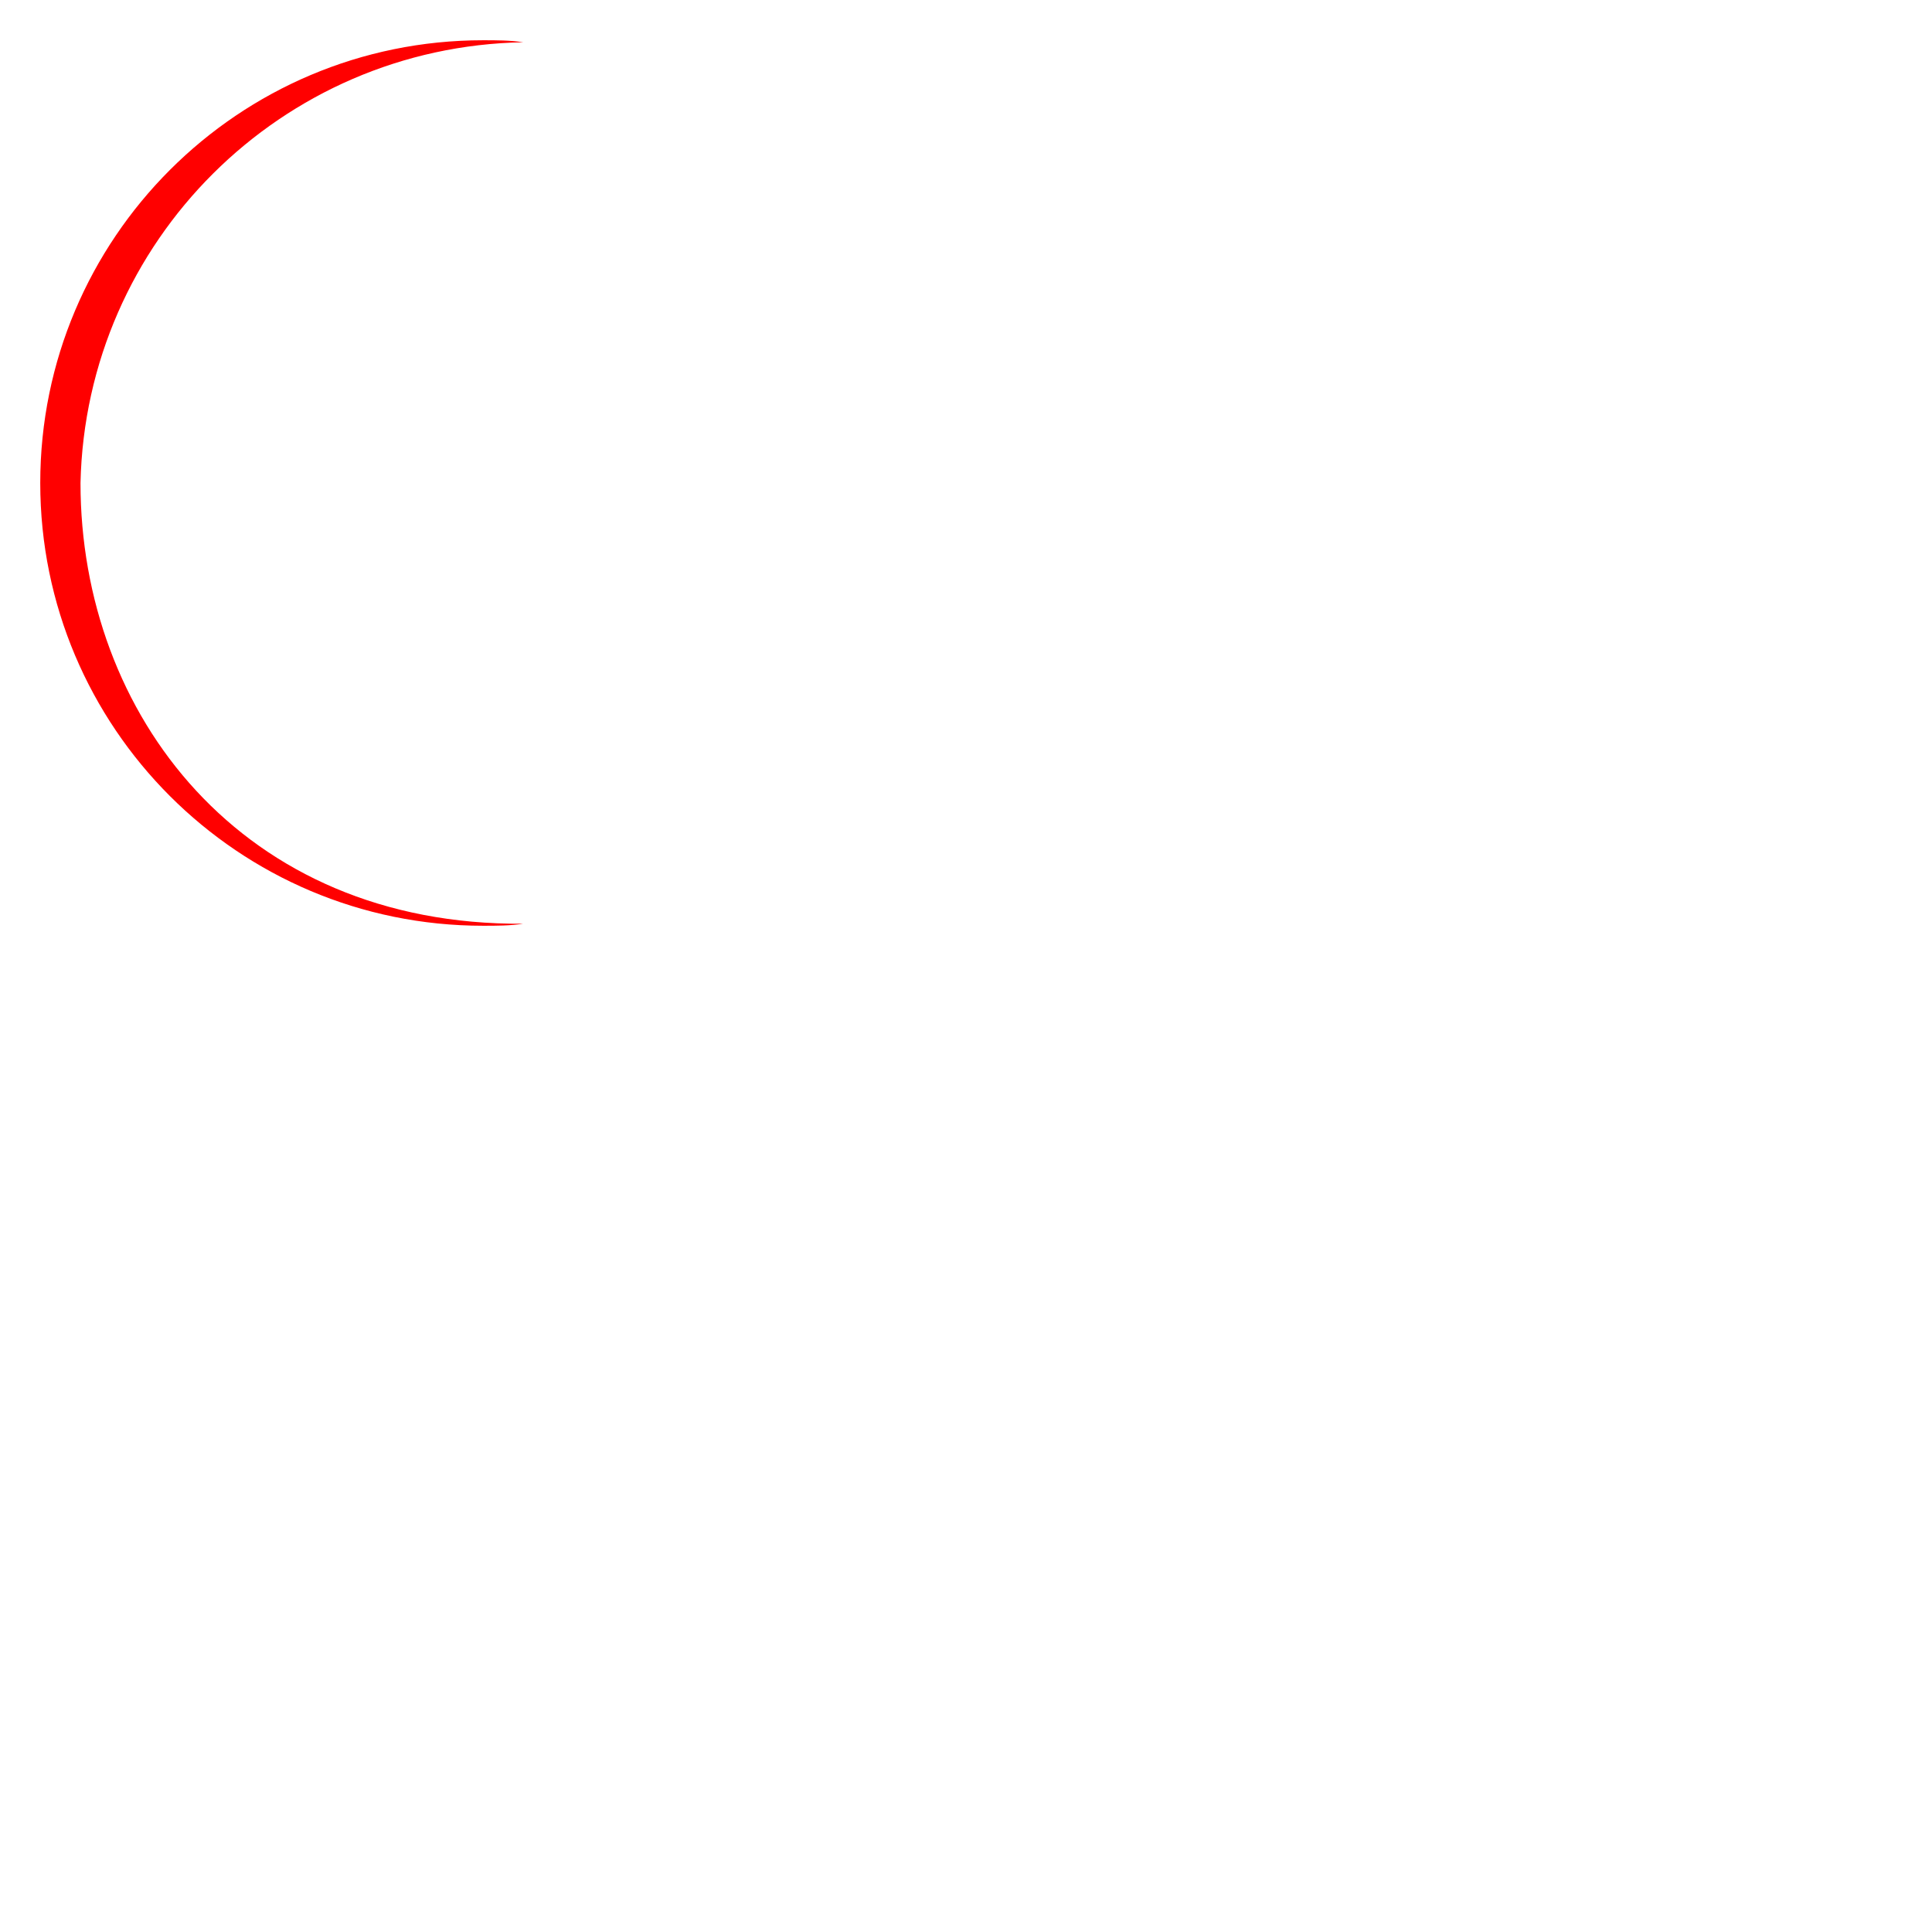
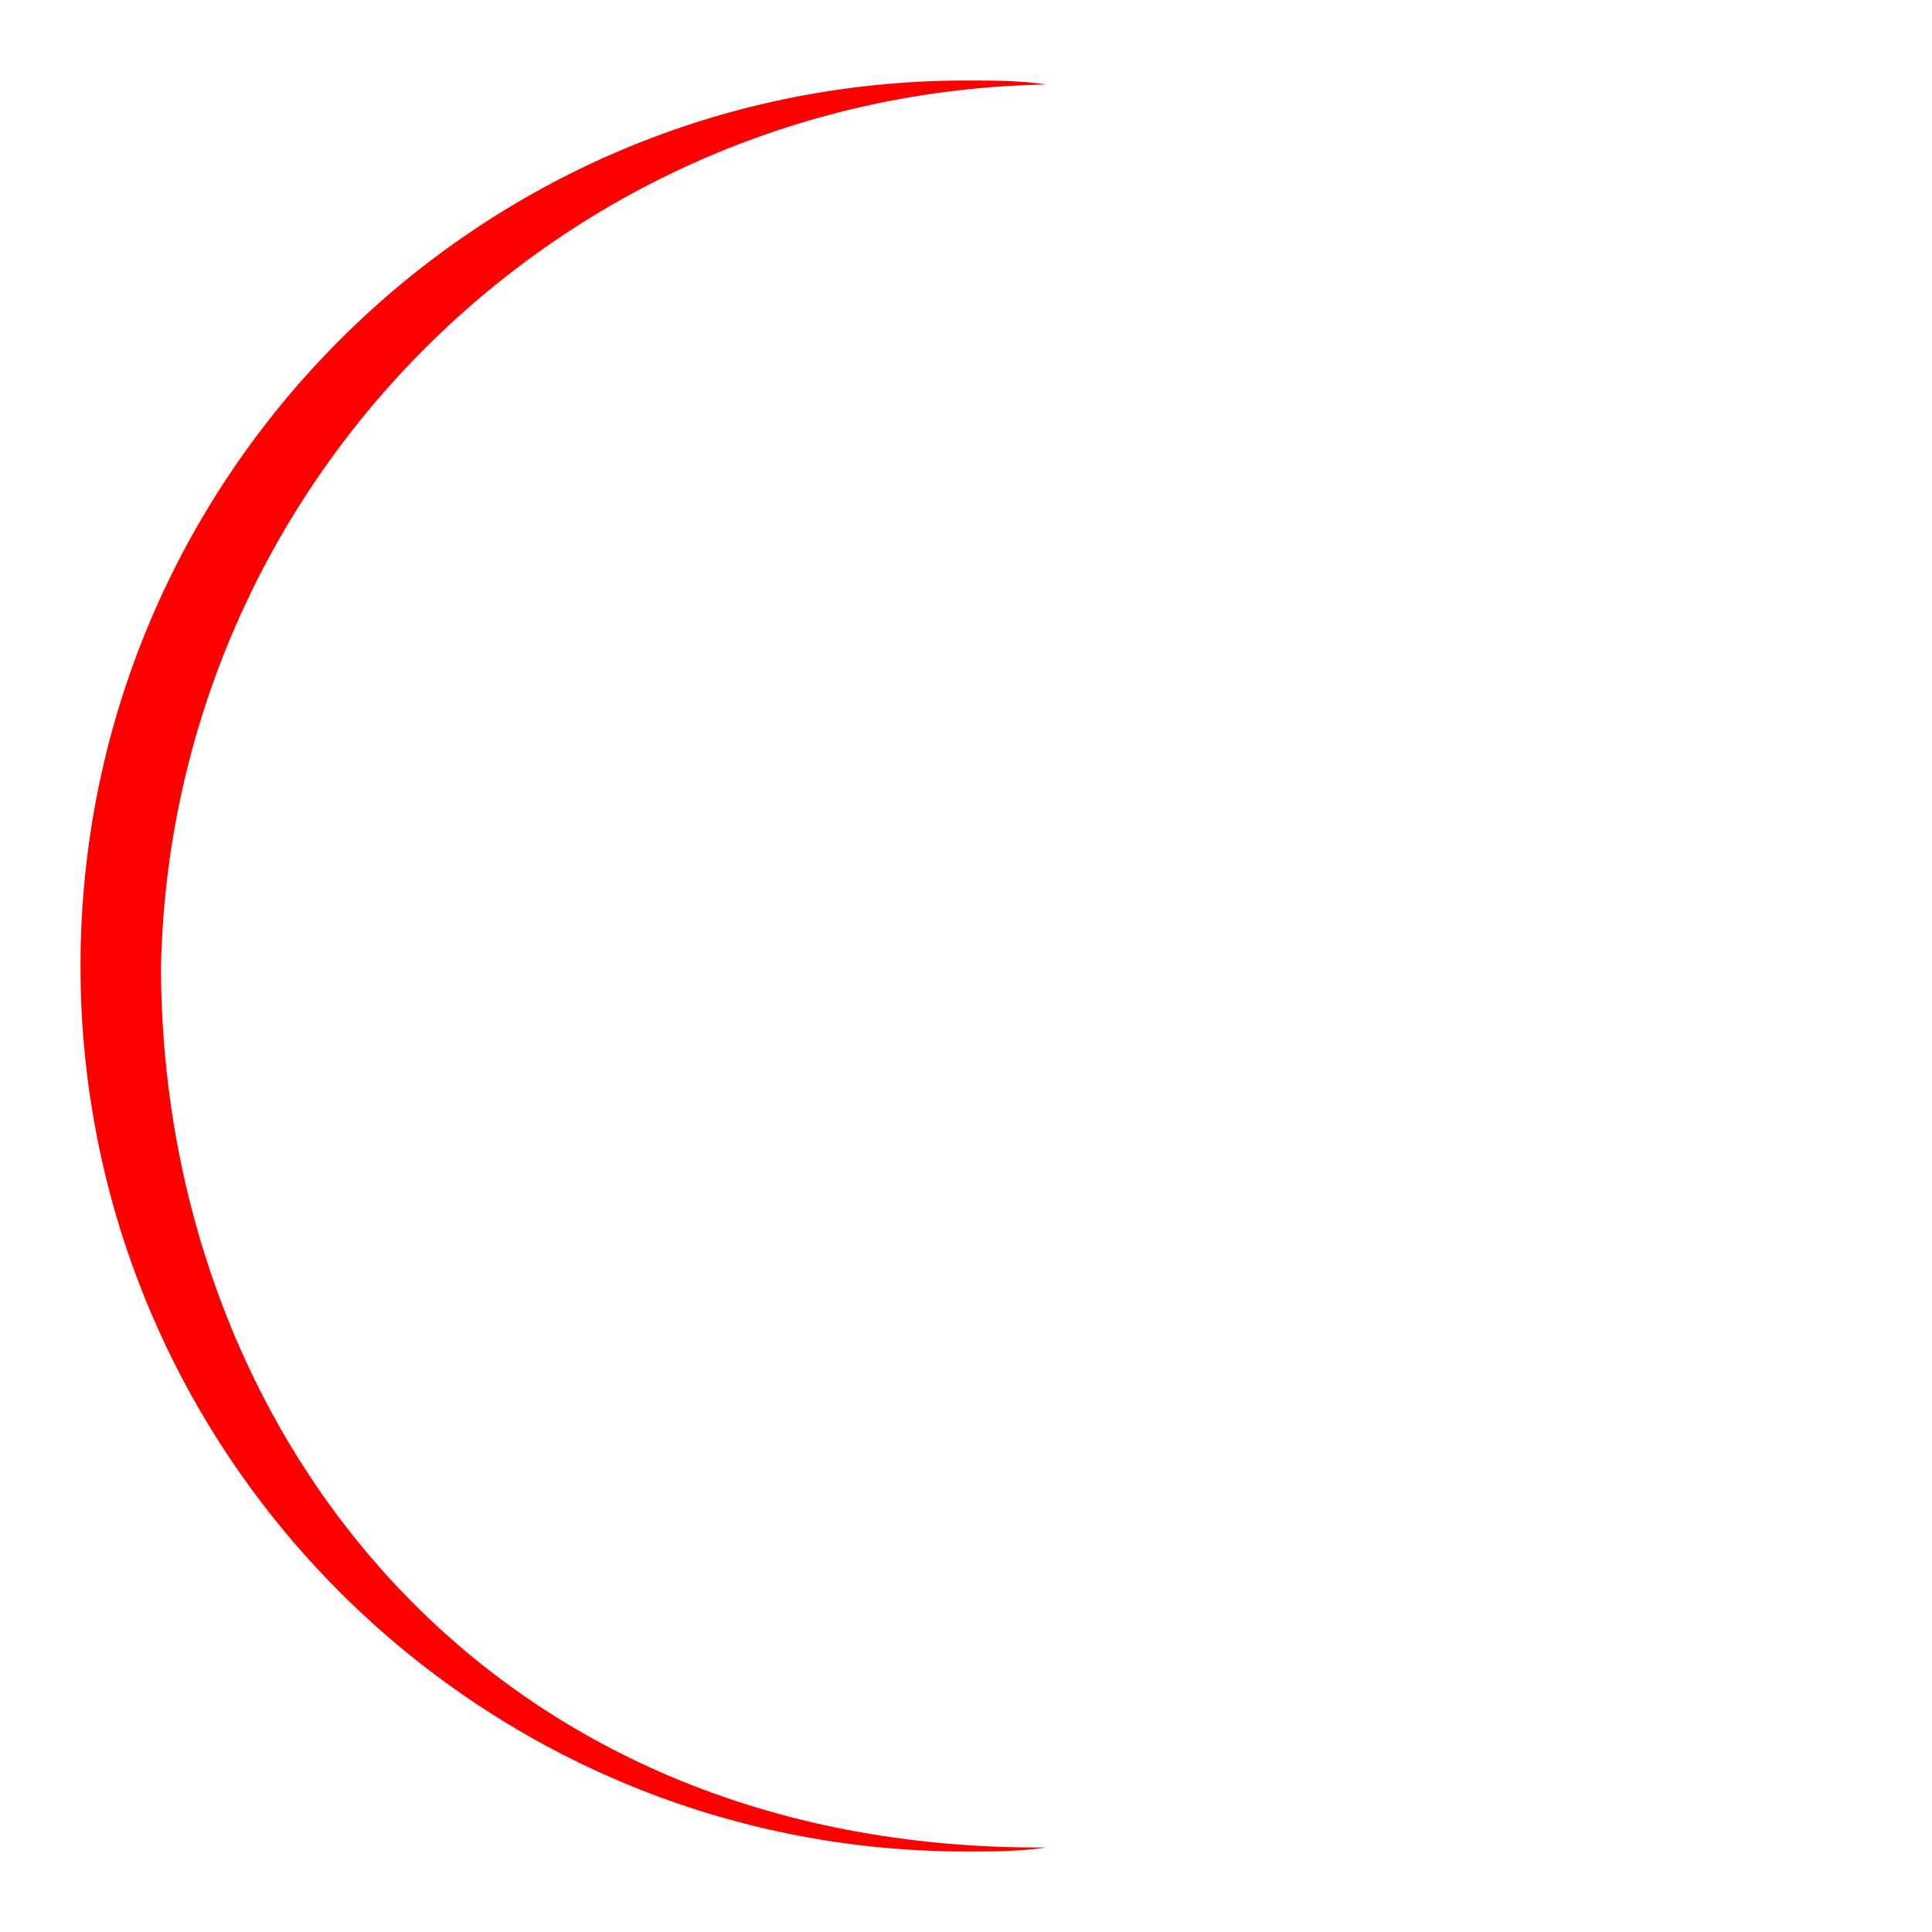
- <svg xmlns="http://www.w3.org/2000/svg" viewBox="0 0 48 48" style="width: 100%; height: 100%; display: block; margin: auto;">
+ <svg xmlns="http://www.w3.org/2000/svg" width="100" height="100" viewBox="0 0 24 24" style="display: block; margin: auto;">
  <path fill="red" d="M2,12A11.2,11.2,0,0,1,13,1.05C12.67,1,12.34,1,12,1a11,11,0,0,0,0,22c.34,0,.67,0,1-.05C6,23,2,17.74,2,12Z">
-     <animateTransform attributeName="transform" dur="0.7s" repeatCount="indefinite" type="rotate" values="0 12 12;360 12 12" />
+     <animateTransform attributeName="transform" dur="1s" repeatCount="indefinite" type="rotate" values="0 12 12;360 12 12" />
  </path>
</svg>
